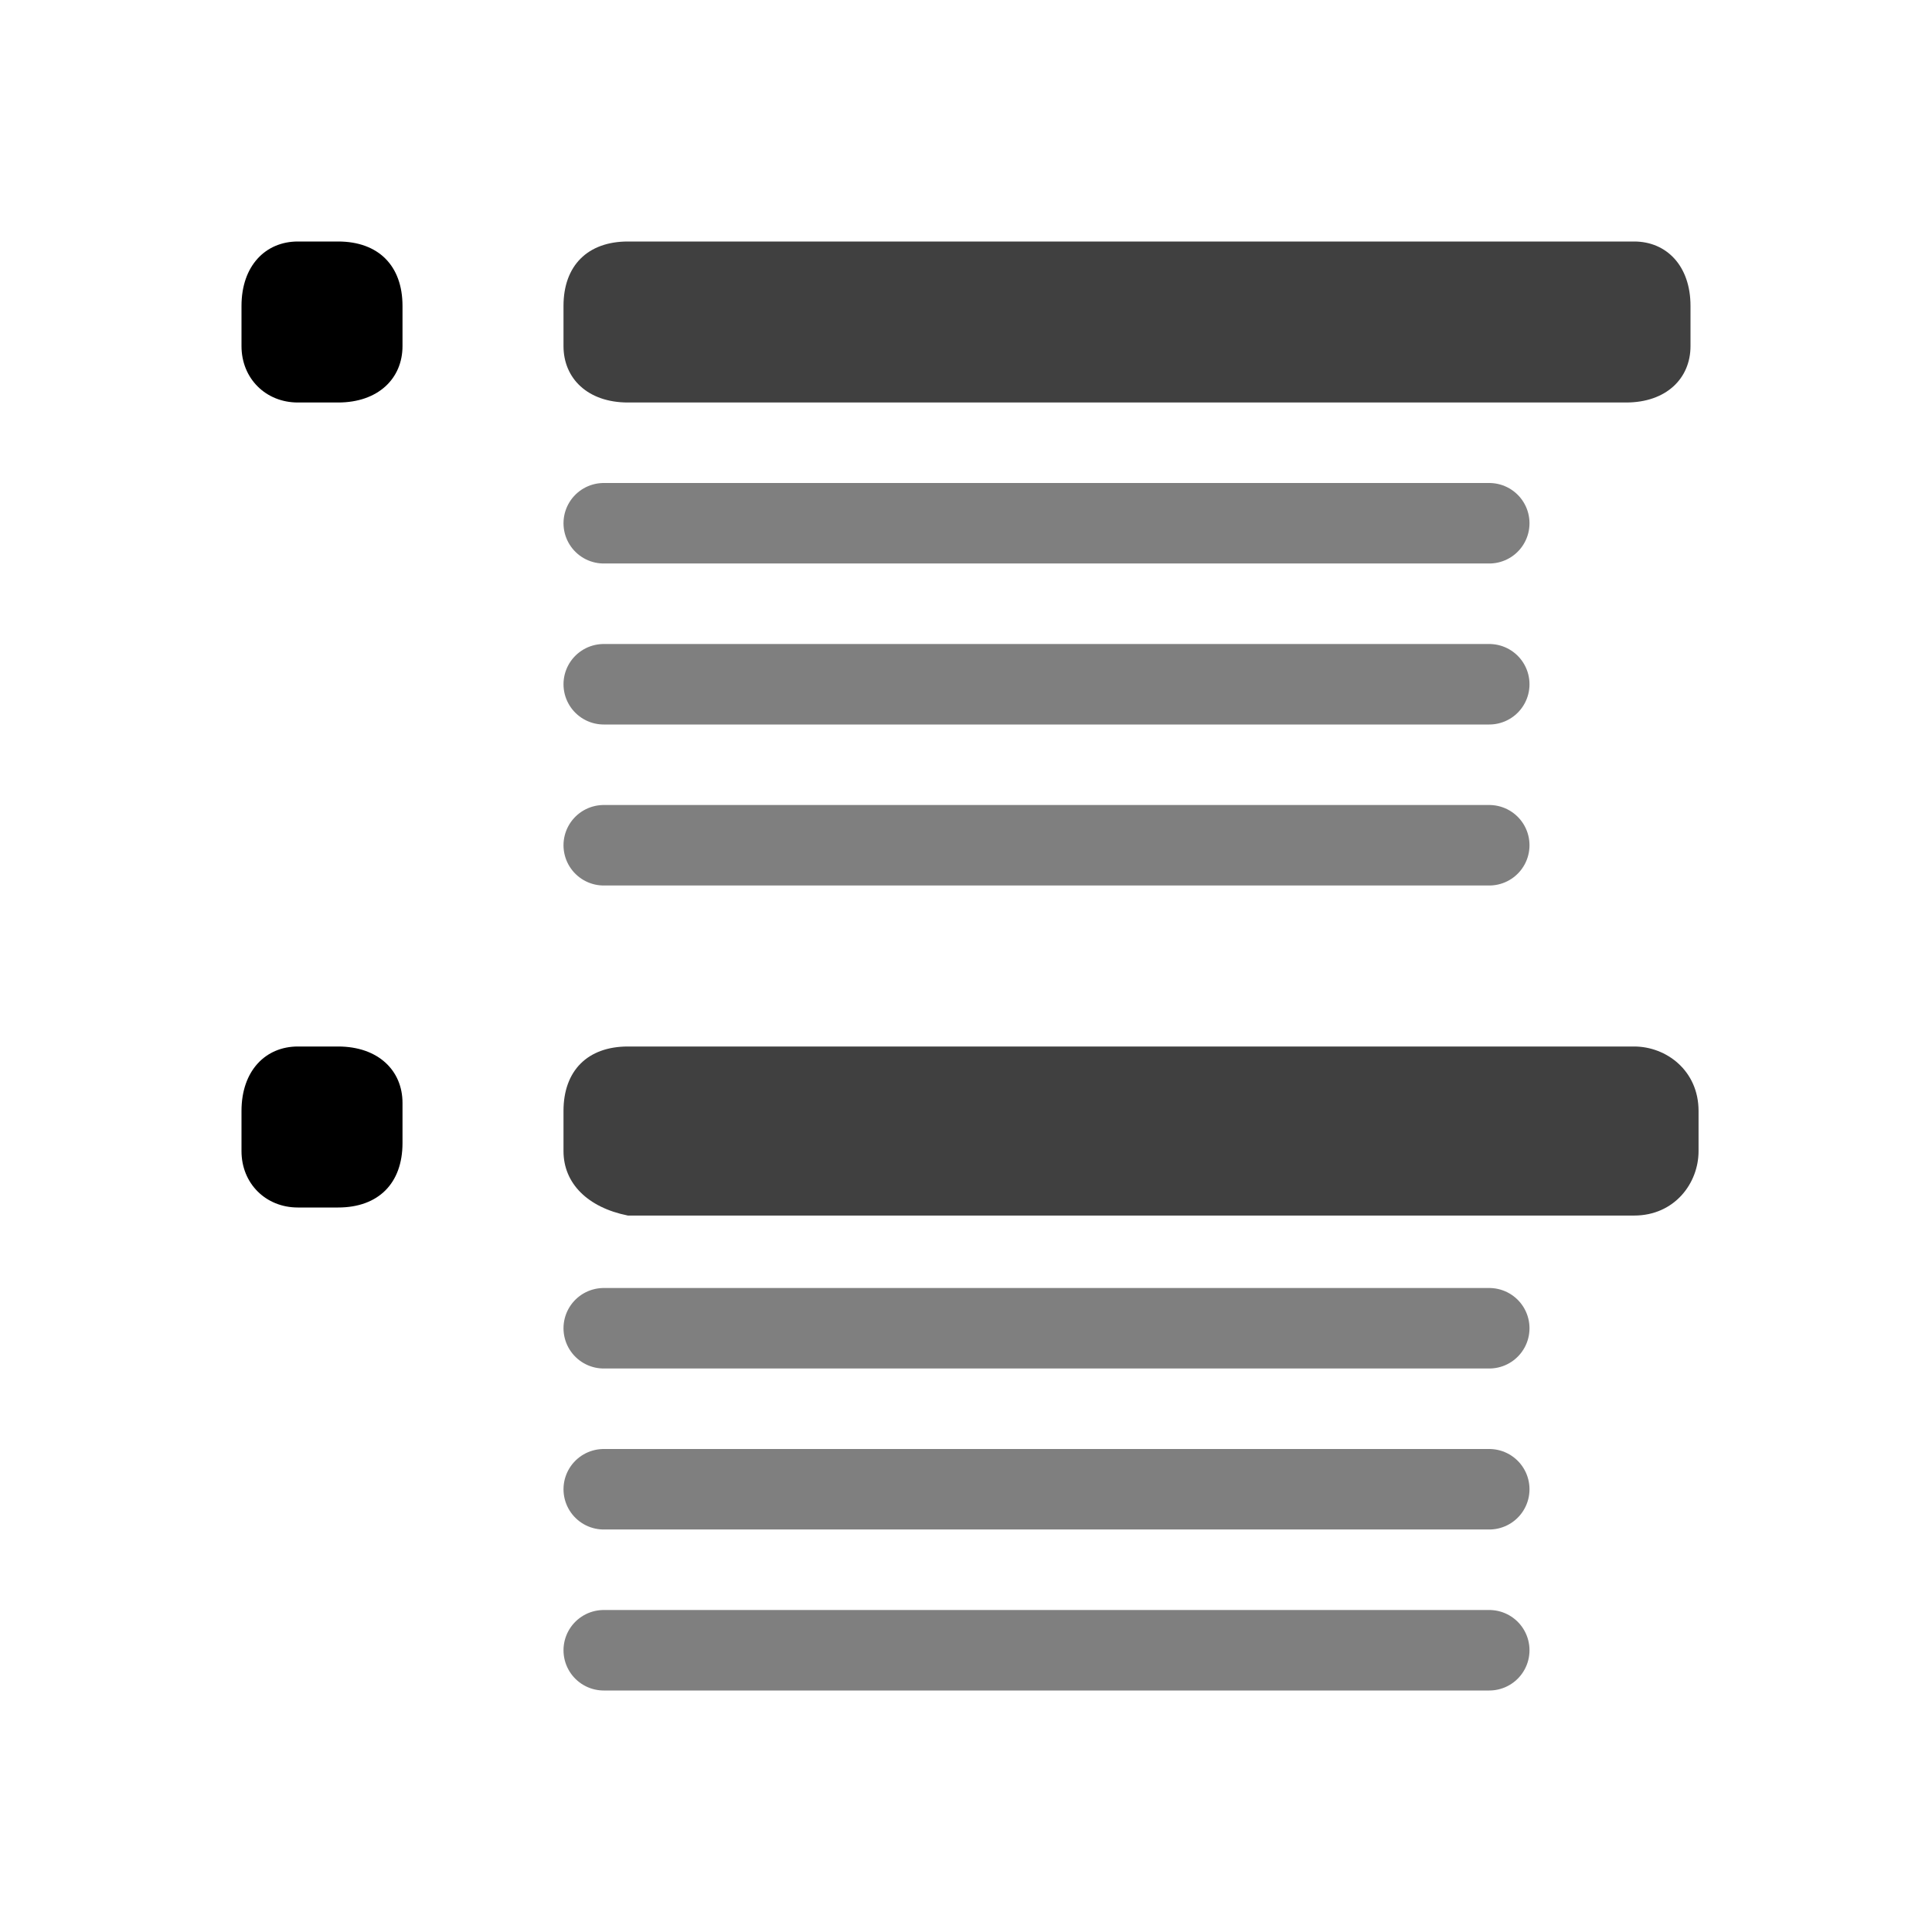
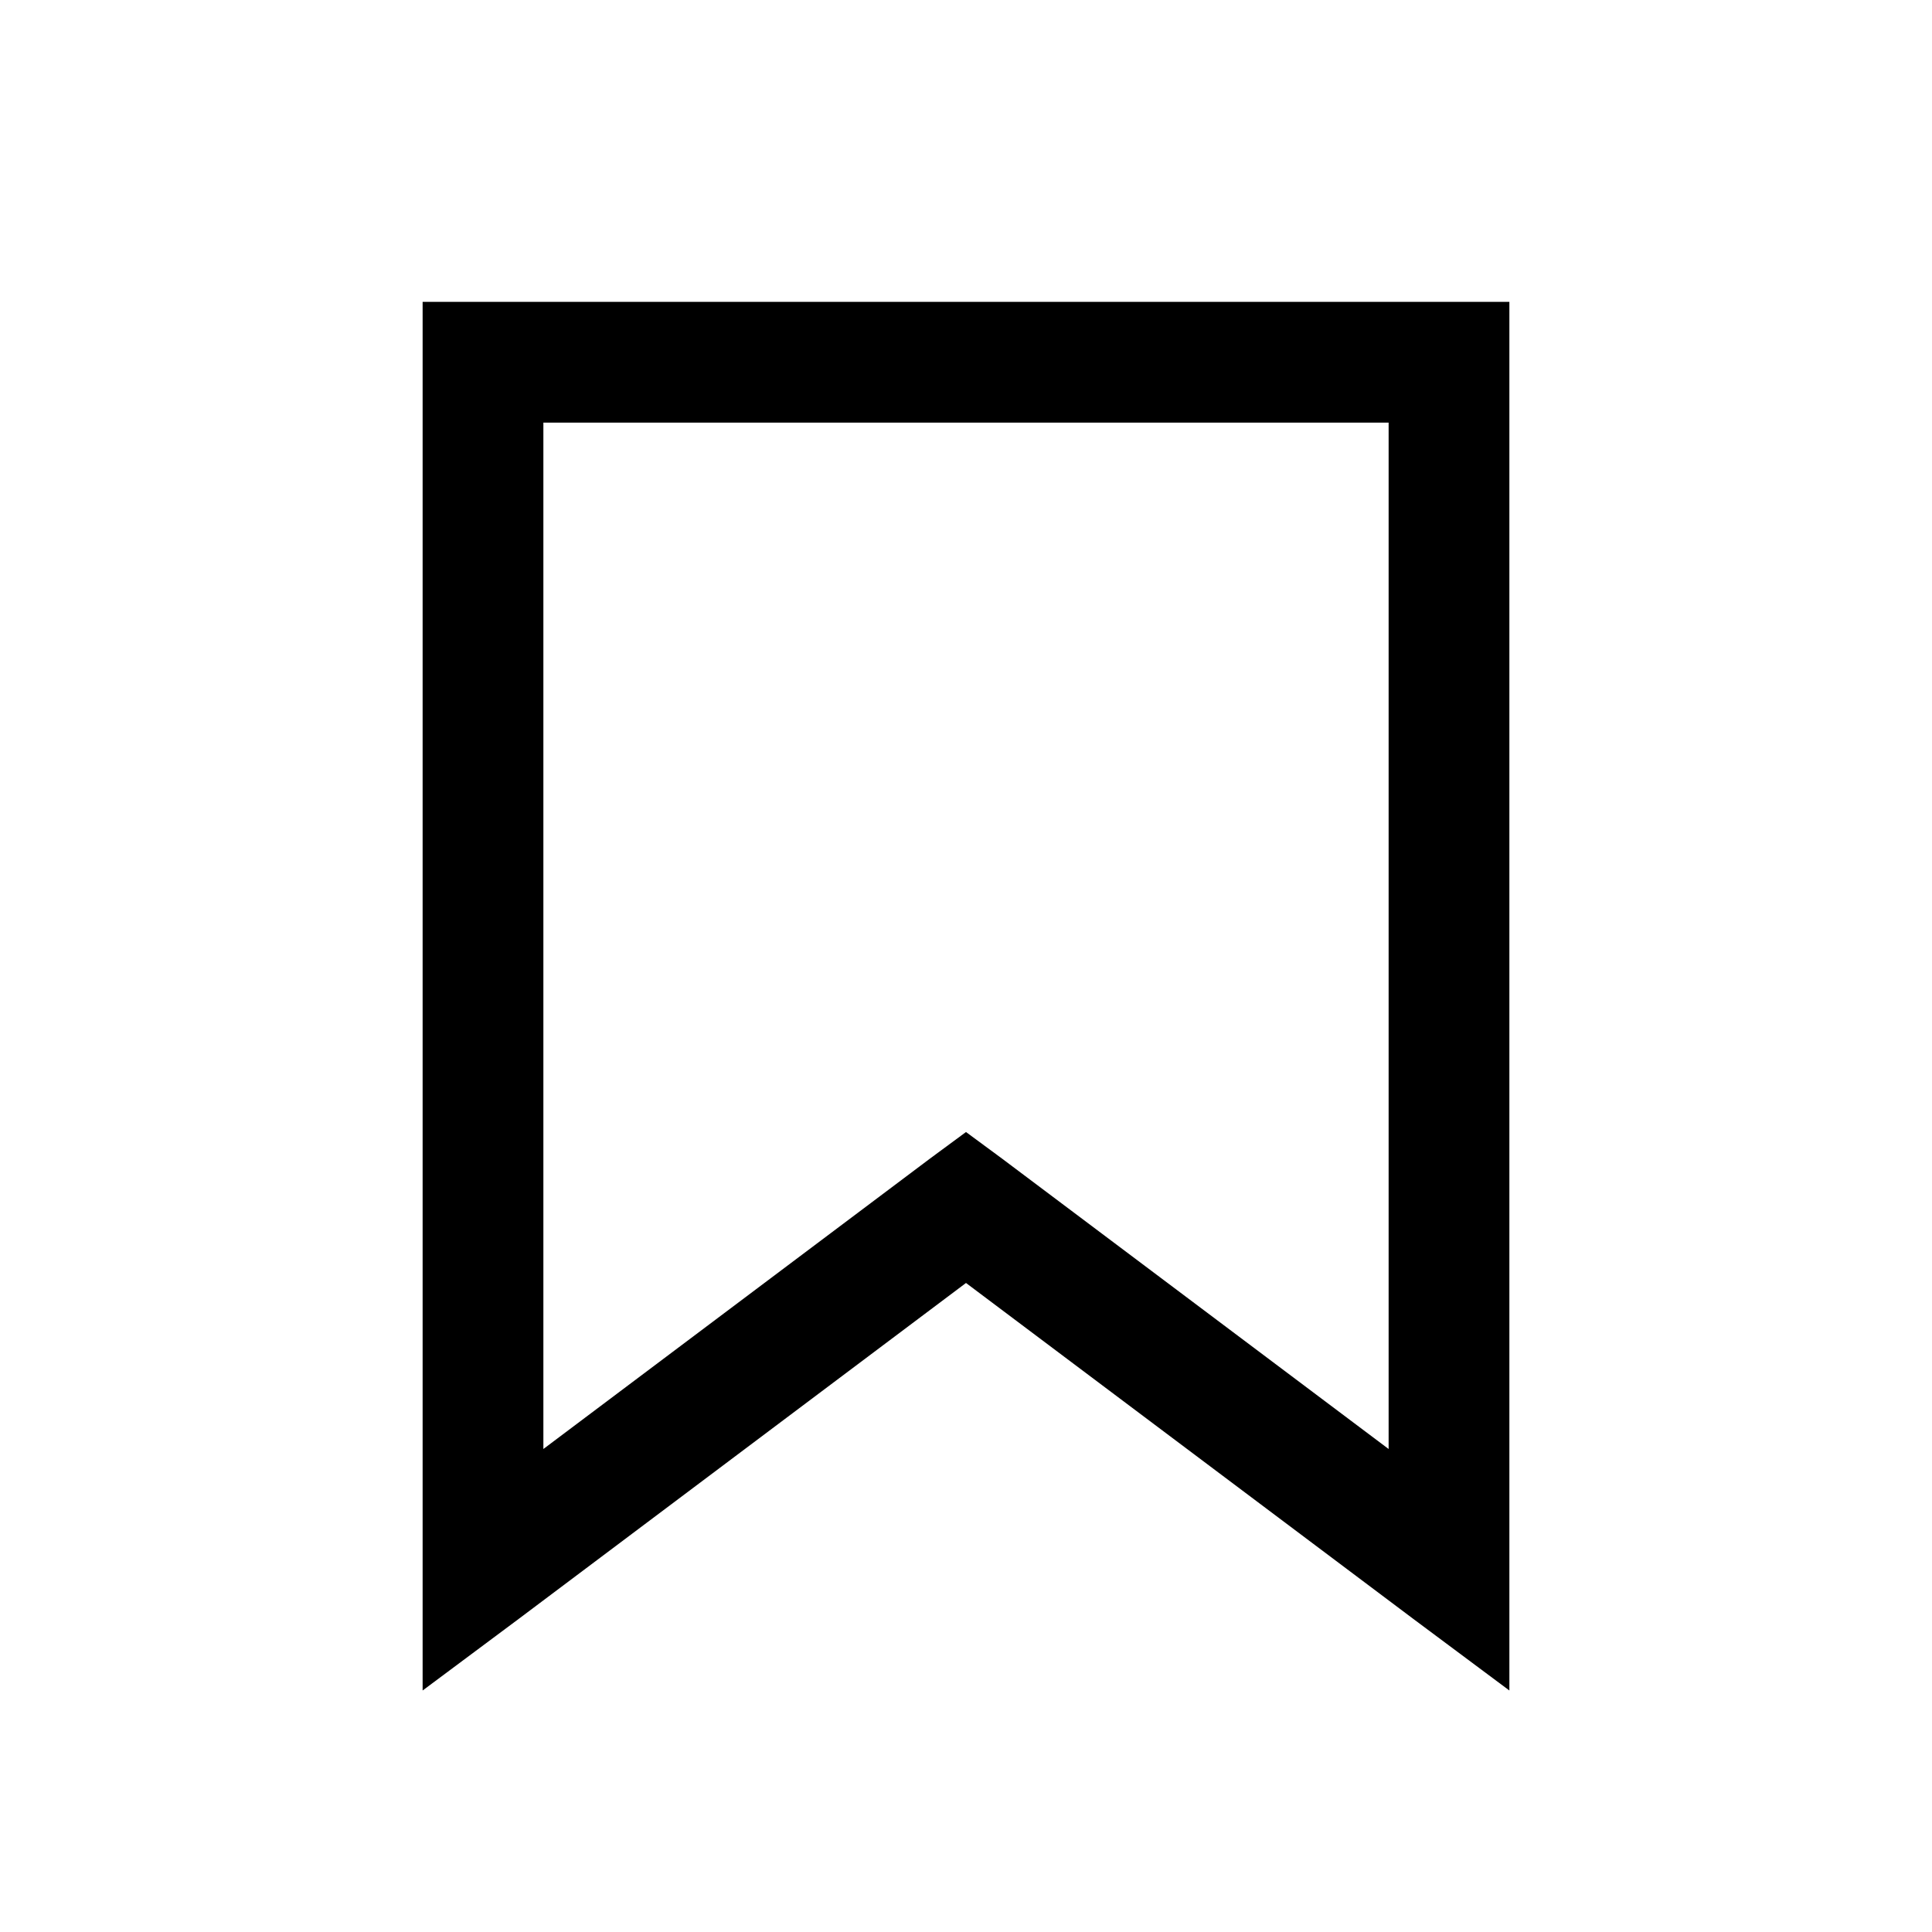
- <svg xmlns="http://www.w3.org/2000/svg" viewBox="0 0 24 24" fill="none" focusable="false">
-   <path opacity=".75" d="M20.2 5H7.8c-.5 0-.8-.3-.8-.7v-.5c0-.5.3-.8.8-.8h12.5c.4 0 .7.3.7.8v.5c0 .4-.3.7-.8.7zM7.8 13h12.5c.4 0 .8.3.8.8v.5c0 .4-.3.8-.8.8H7.8c-.5-.1-.8-.4-.8-.8v-.5c0-.5.3-.8.8-.8z" fill="currentColor" />
-   <path d="M4.2 5h-.5c-.4 0-.7-.3-.7-.7v-.5c0-.5.3-.8.7-.8h.5c.5 0 .8.3.8.8v.5c0 .4-.3.7-.8.7zm-.5 8h.5c.5 0 .8.3.8.7v.5c0 .5-.3.8-.8.8h-.5c-.4 0-.7-.3-.7-.7v-.5c0-.5.3-.8.7-.8z" fill="currentColor" />
-   <path opacity=".5" d="M7.5 16.5h11m-11-10h11m-11 2h11m0 2h-11m11 8h-11m11 2h-11" stroke="currentColor" stroke-miterlimit="10" stroke-linecap="round" />
+ <svg xmlns="http://www.w3.org/2000/svg" viewBox="0 0 32 32">
+   <path d="M 7 5 L 7 28 L 8.594 26.812 L 16 21.25 L 23.406 26.812 L 25 28 L 25 5 Z M 9 7 L 23 7 L 23 24 L 16.594 19.188 L 16 18.75 L 15.406 19.188 L 9 24 Z" />
</svg>
